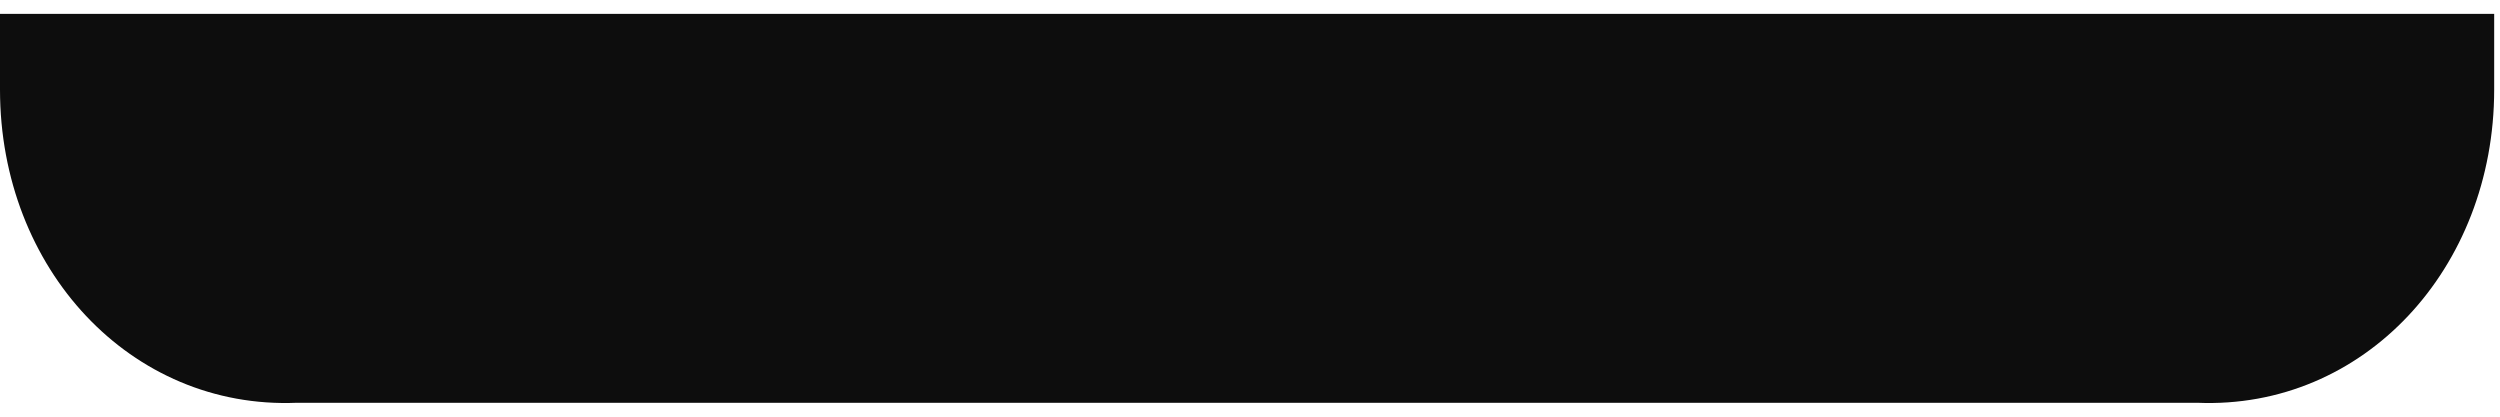
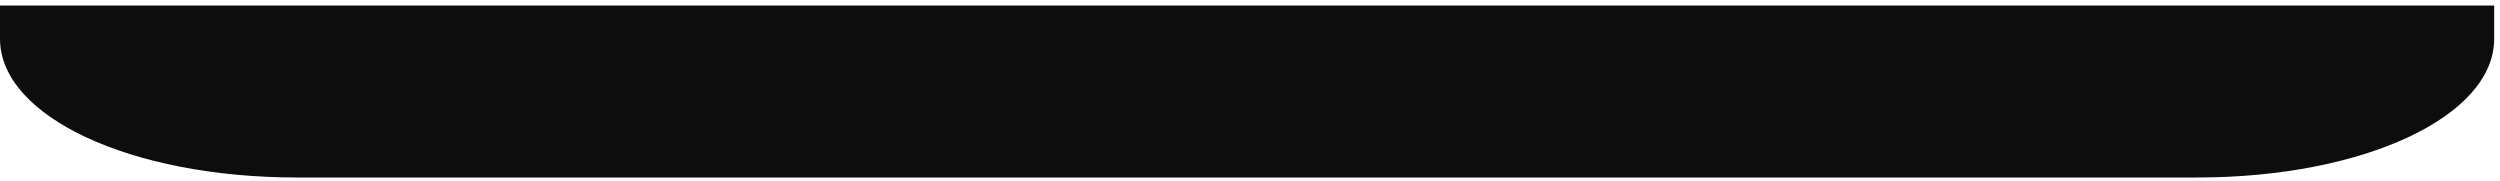
- <svg xmlns="http://www.w3.org/2000/svg" version="1.1" width="180px" height="30px">
-   <g transform="matrix(1 0 0 1 -140 -166 )">
-     <path d="M 0 6.452  L 0 1  L 179.581 1  L 179.581 6.452  C 179.581 19.355  170.174 29.493  158.202 29  L 21.379 29  C 9.407 29.493  0 19.355  0 6.452  Z " fill-rule="nonzero" fill="#0d0d0d" stroke="none" transform="matrix(1 0 0 1 140 166 )" />
+ <svg xmlns="http://www.w3.org/2000/svg" version="1.1" width="180px" height="13px">
+   <g transform="matrix(1 0 0 1 -140 -160 )">
+     <path d="M 0 2.796  L 0 0.399  L 179.581 0.399  L 179.581 2.796  C 179.581 8.387  170.174 12.78  158.202 12.78  L 21.379 12.78  C 9.407 12.78  0 8.387  0 2.796  Z " fill-rule="nonzero" fill="#0d0d0d" stroke="none" transform="matrix(1 0 0 1 140 160 )" />
  </g>
</svg>
